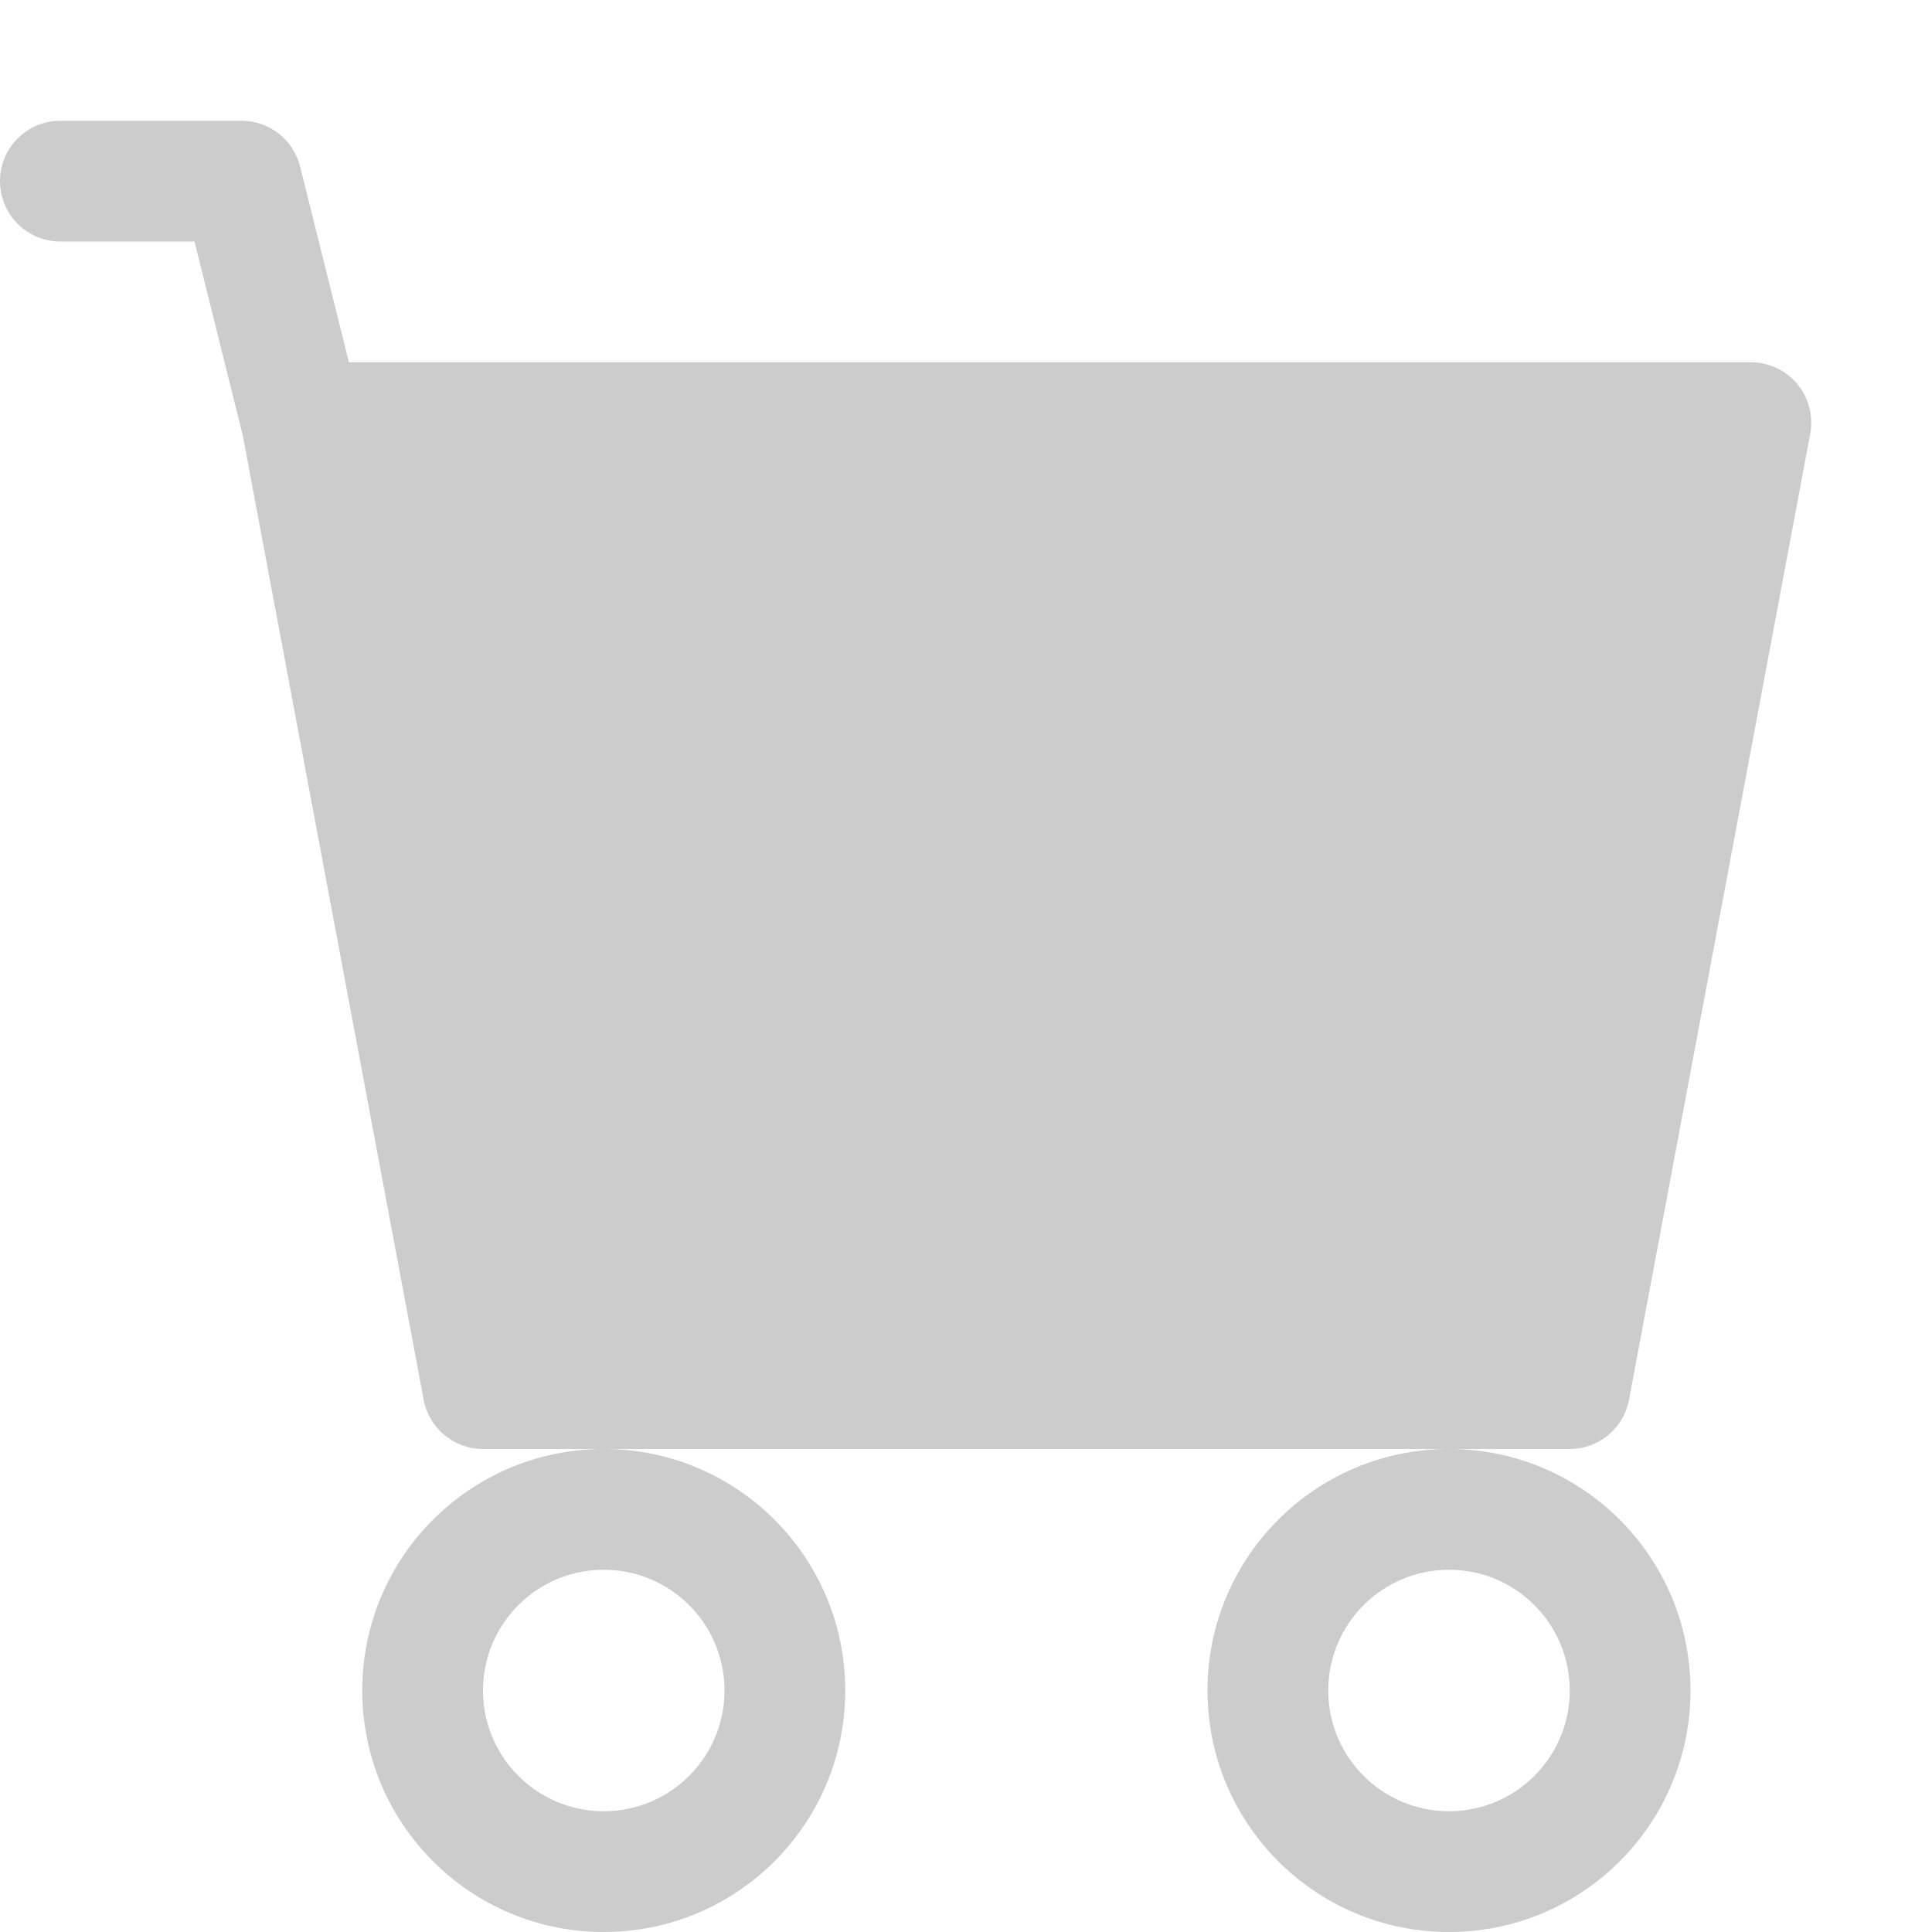
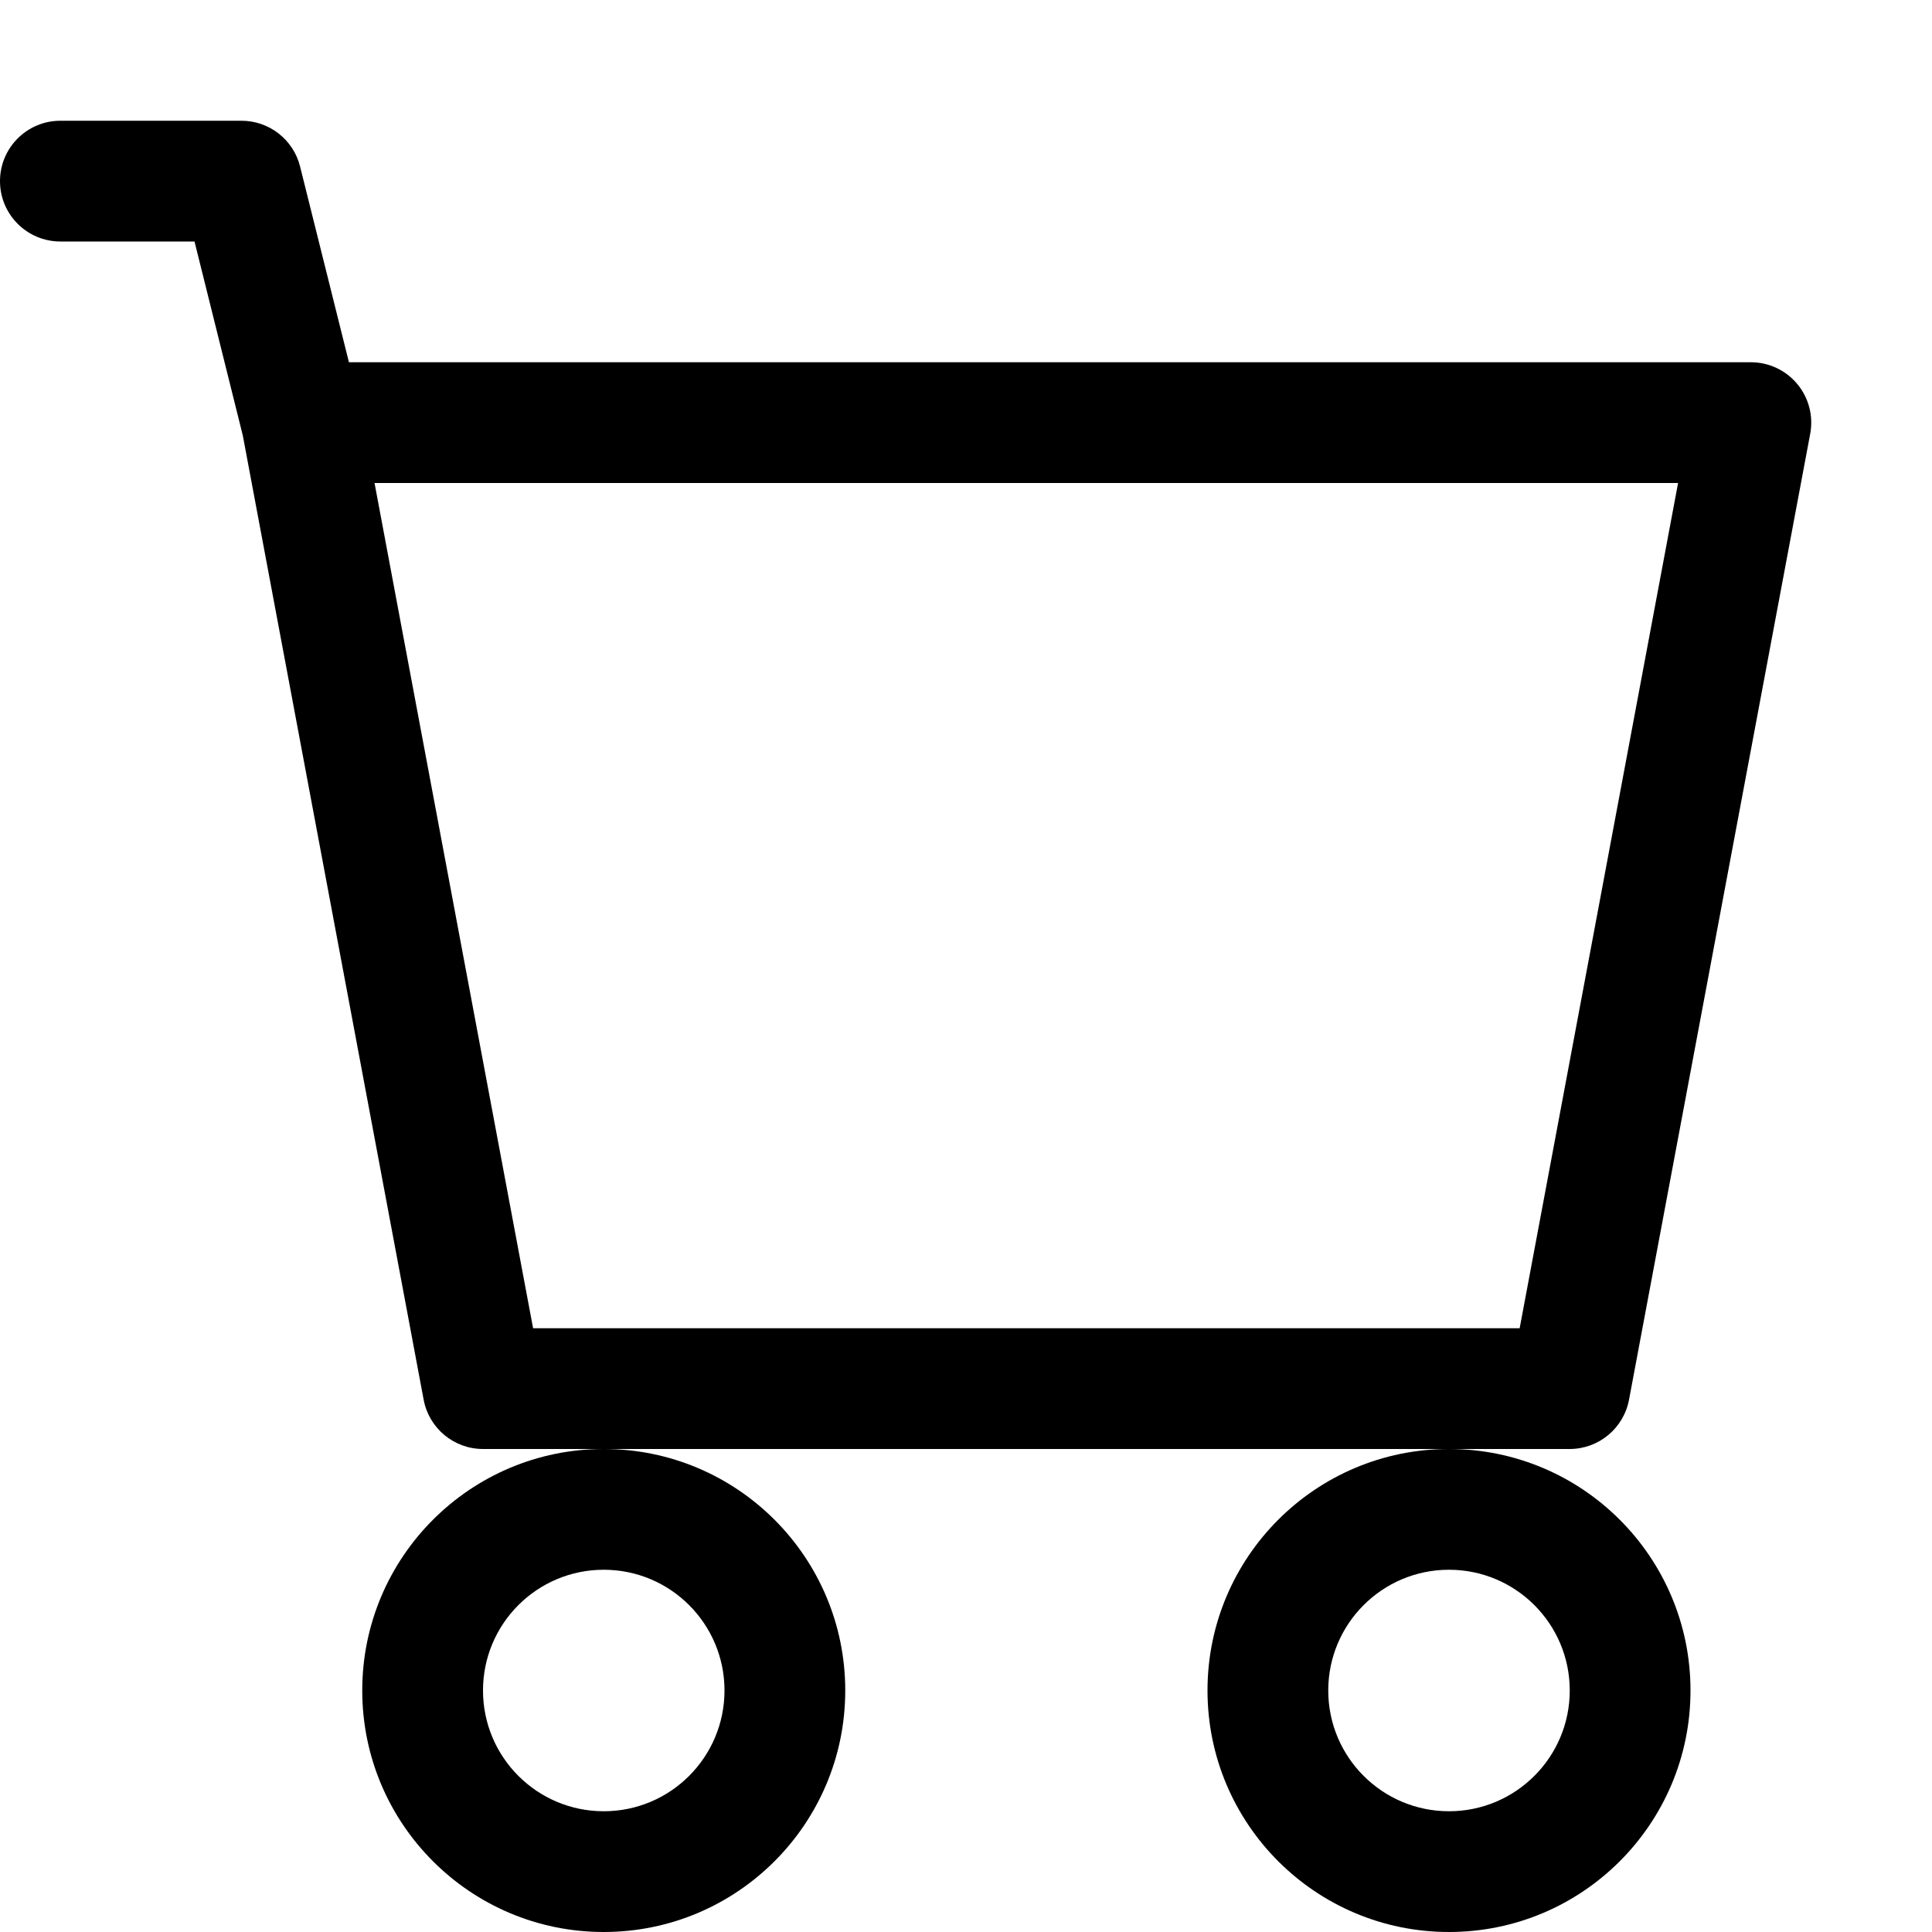
<svg xmlns="http://www.w3.org/2000/svg" width="28" height="28" fill="none">
-   <path d="M0 2.625a.875.875 0 0 1 .875-.875H3.5a.875.875 0 0 1 .849.663l.708 2.837h20.318a.875.875 0 0 1 .86 1.036l-2.626 14a.875.875 0 0 1-.859.714H7a.875.875 0 0 1-.86-.714L3.519 6.312l-.7-2.812H.874A.875.875 0 0 1 0 2.625ZM8.75 21a3.5 3.5 0 1 0 0 7 3.5 3.5 0 0 0 0-7ZM21 21a3.5 3.5 0 1 0 0 7 3.5 3.5 0 0 0 0-7ZM8.75 22.75a1.75 1.75 0 1 1 0 3.5 1.75 1.75 0 0 1 0-3.5Zm12.25 0a1.75 1.75 0 1 1 0 3.5 1.75 1.75 0 0 1 0-3.5Z" fill="#CCC" />
+   <path d="M0 2.625a.875.875 0 0 1 .875-.875H3.5a.875.875 0 0 1 .849.663l.708 2.837h20.318a.875.875 0 0 1 .86 1.036l-2.626 14a.876.876 0 0 1-.859.714H7a.875.875 0 0 1-.86-.714L3.519 6.312l-.7-2.812H.874A.875.875 0 0 1 0 2.625ZM5.428 7l2.298 12.25h14.298L24.32 7H5.428ZM8.75 21a3.5 3.5 0 1 0 0 7 3.5 3.5 0 0 0 0-7ZM21 21a3.5 3.5 0 1 0 0 7 3.5 3.5 0 0 0 0-7ZM8.75 22.75a1.75 1.75 0 1 1 0 3.5 1.75 1.75 0 0 1 0-3.5Zm12.25 0a1.75 1.75 0 1 1 0 3.5 1.75 1.75 0 0 1 0-3.5Z" fill="#000" />
</svg>
